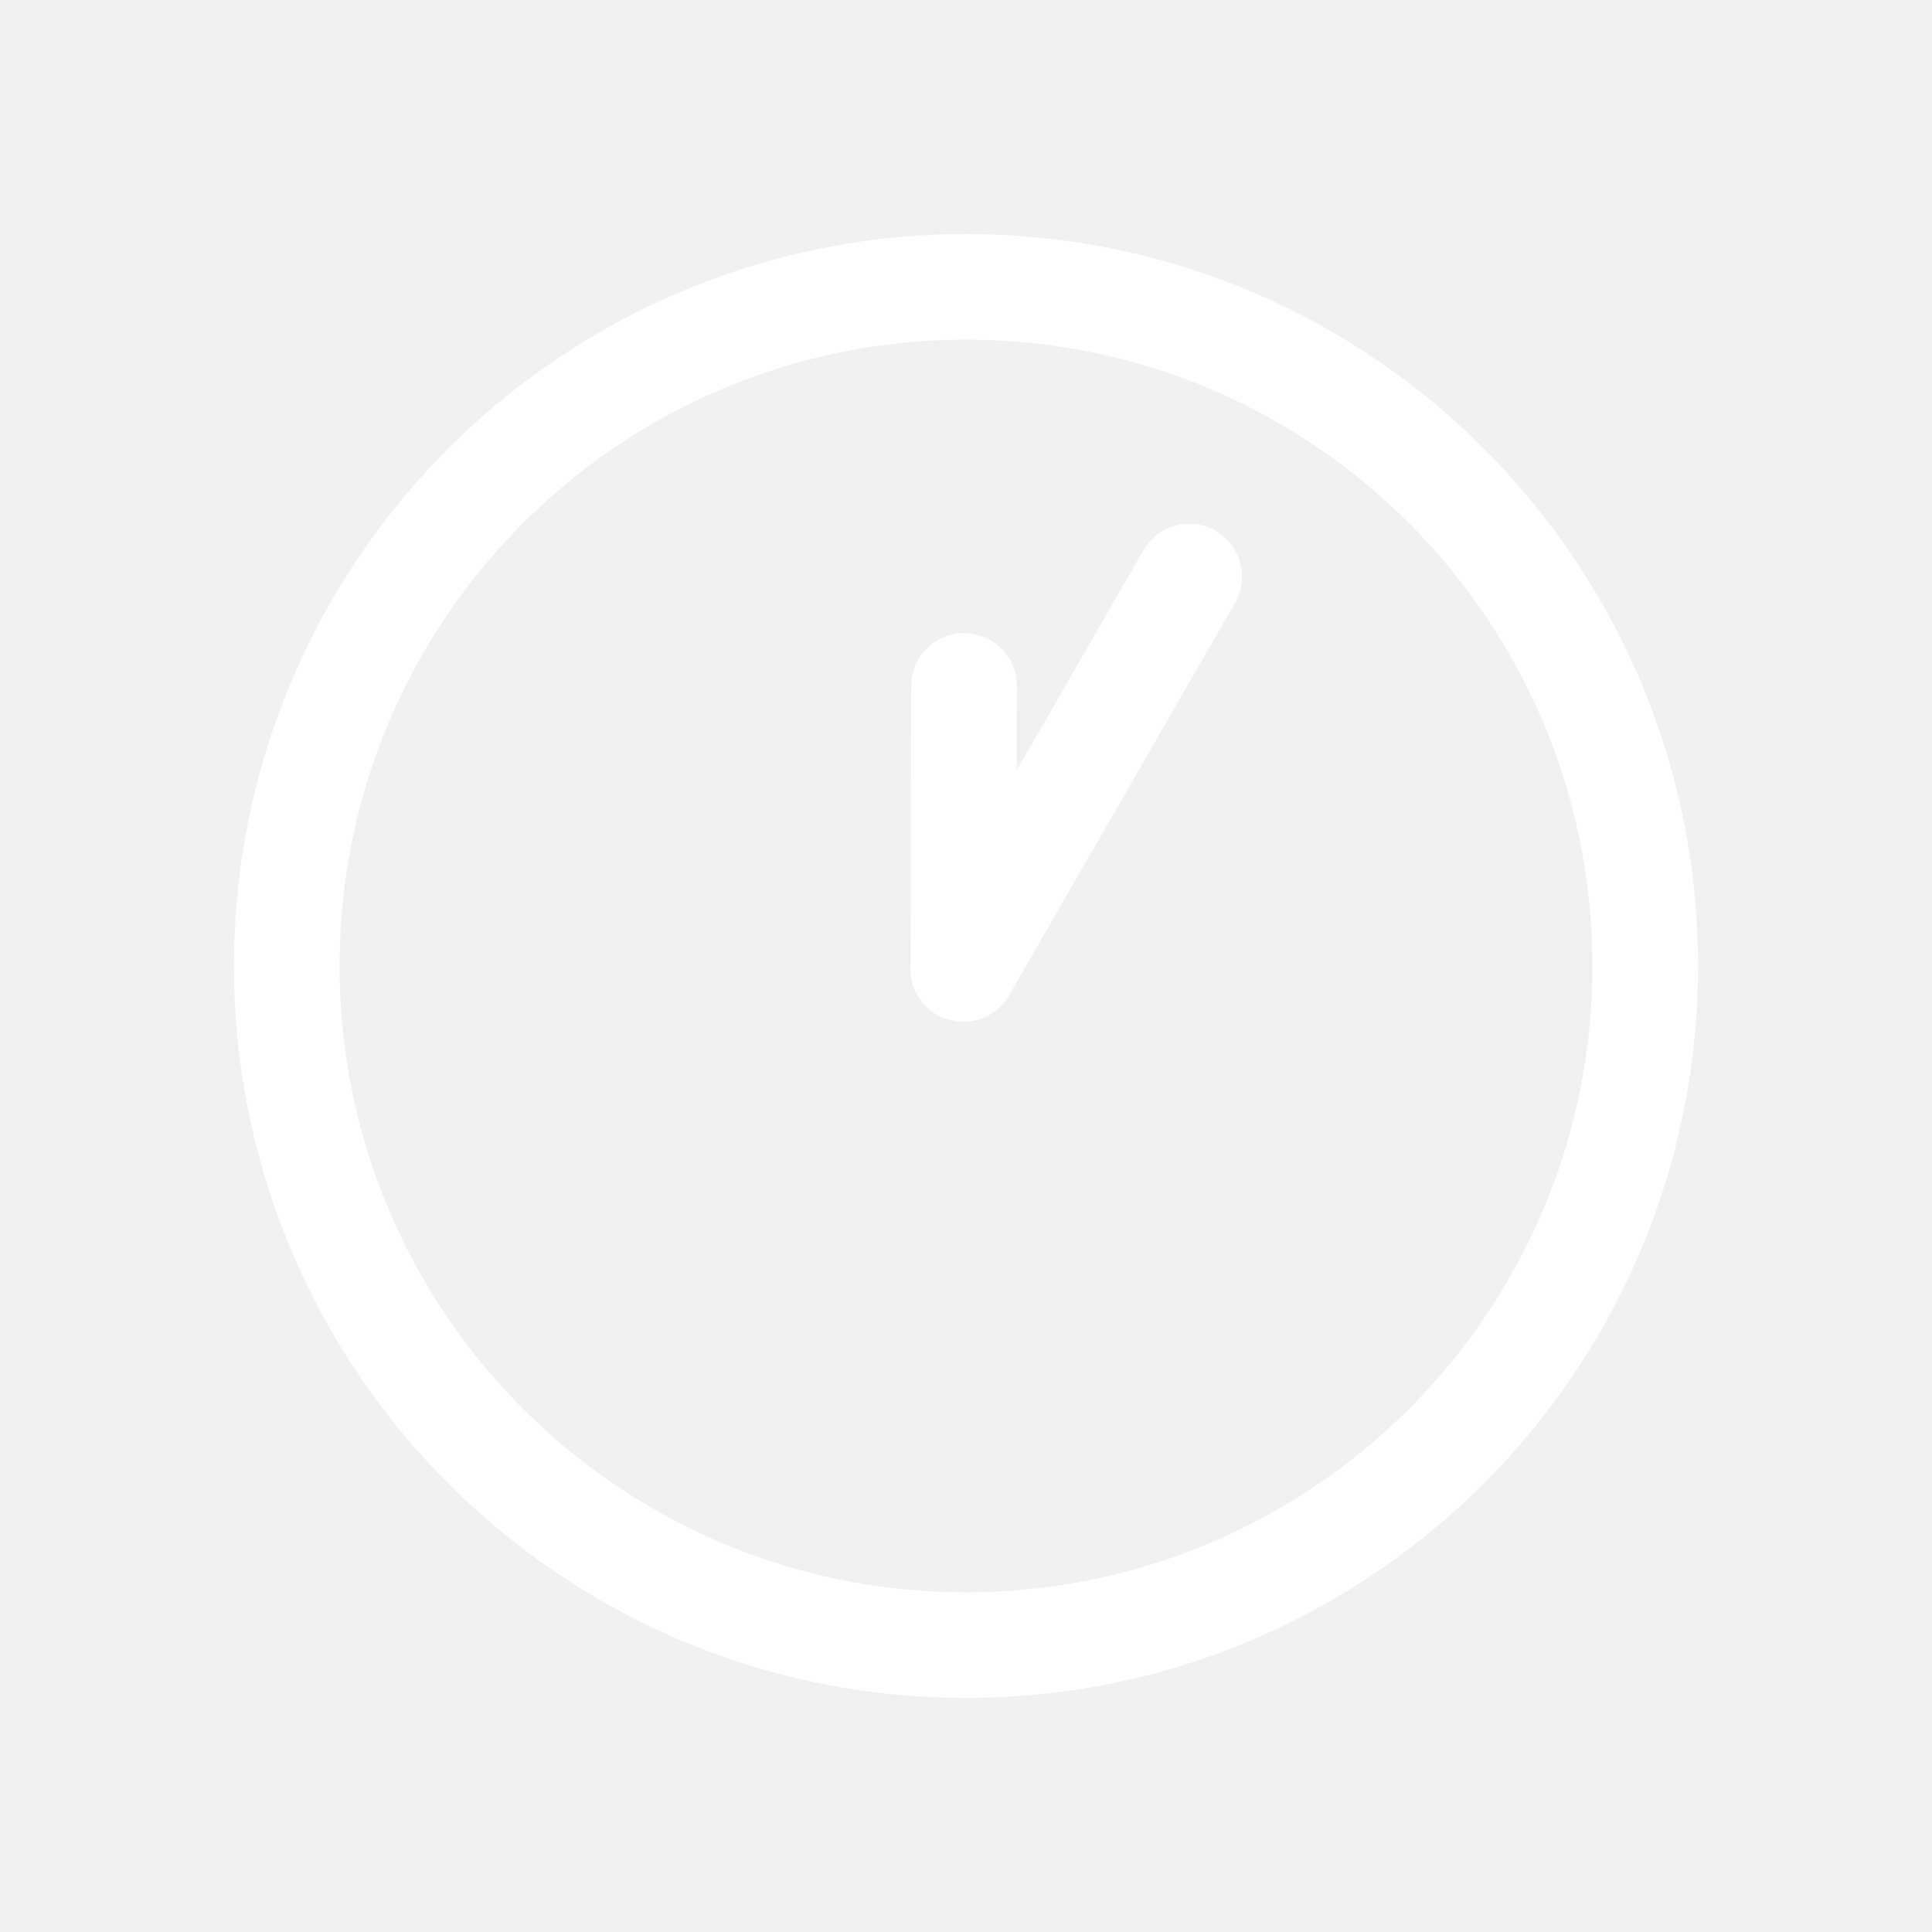
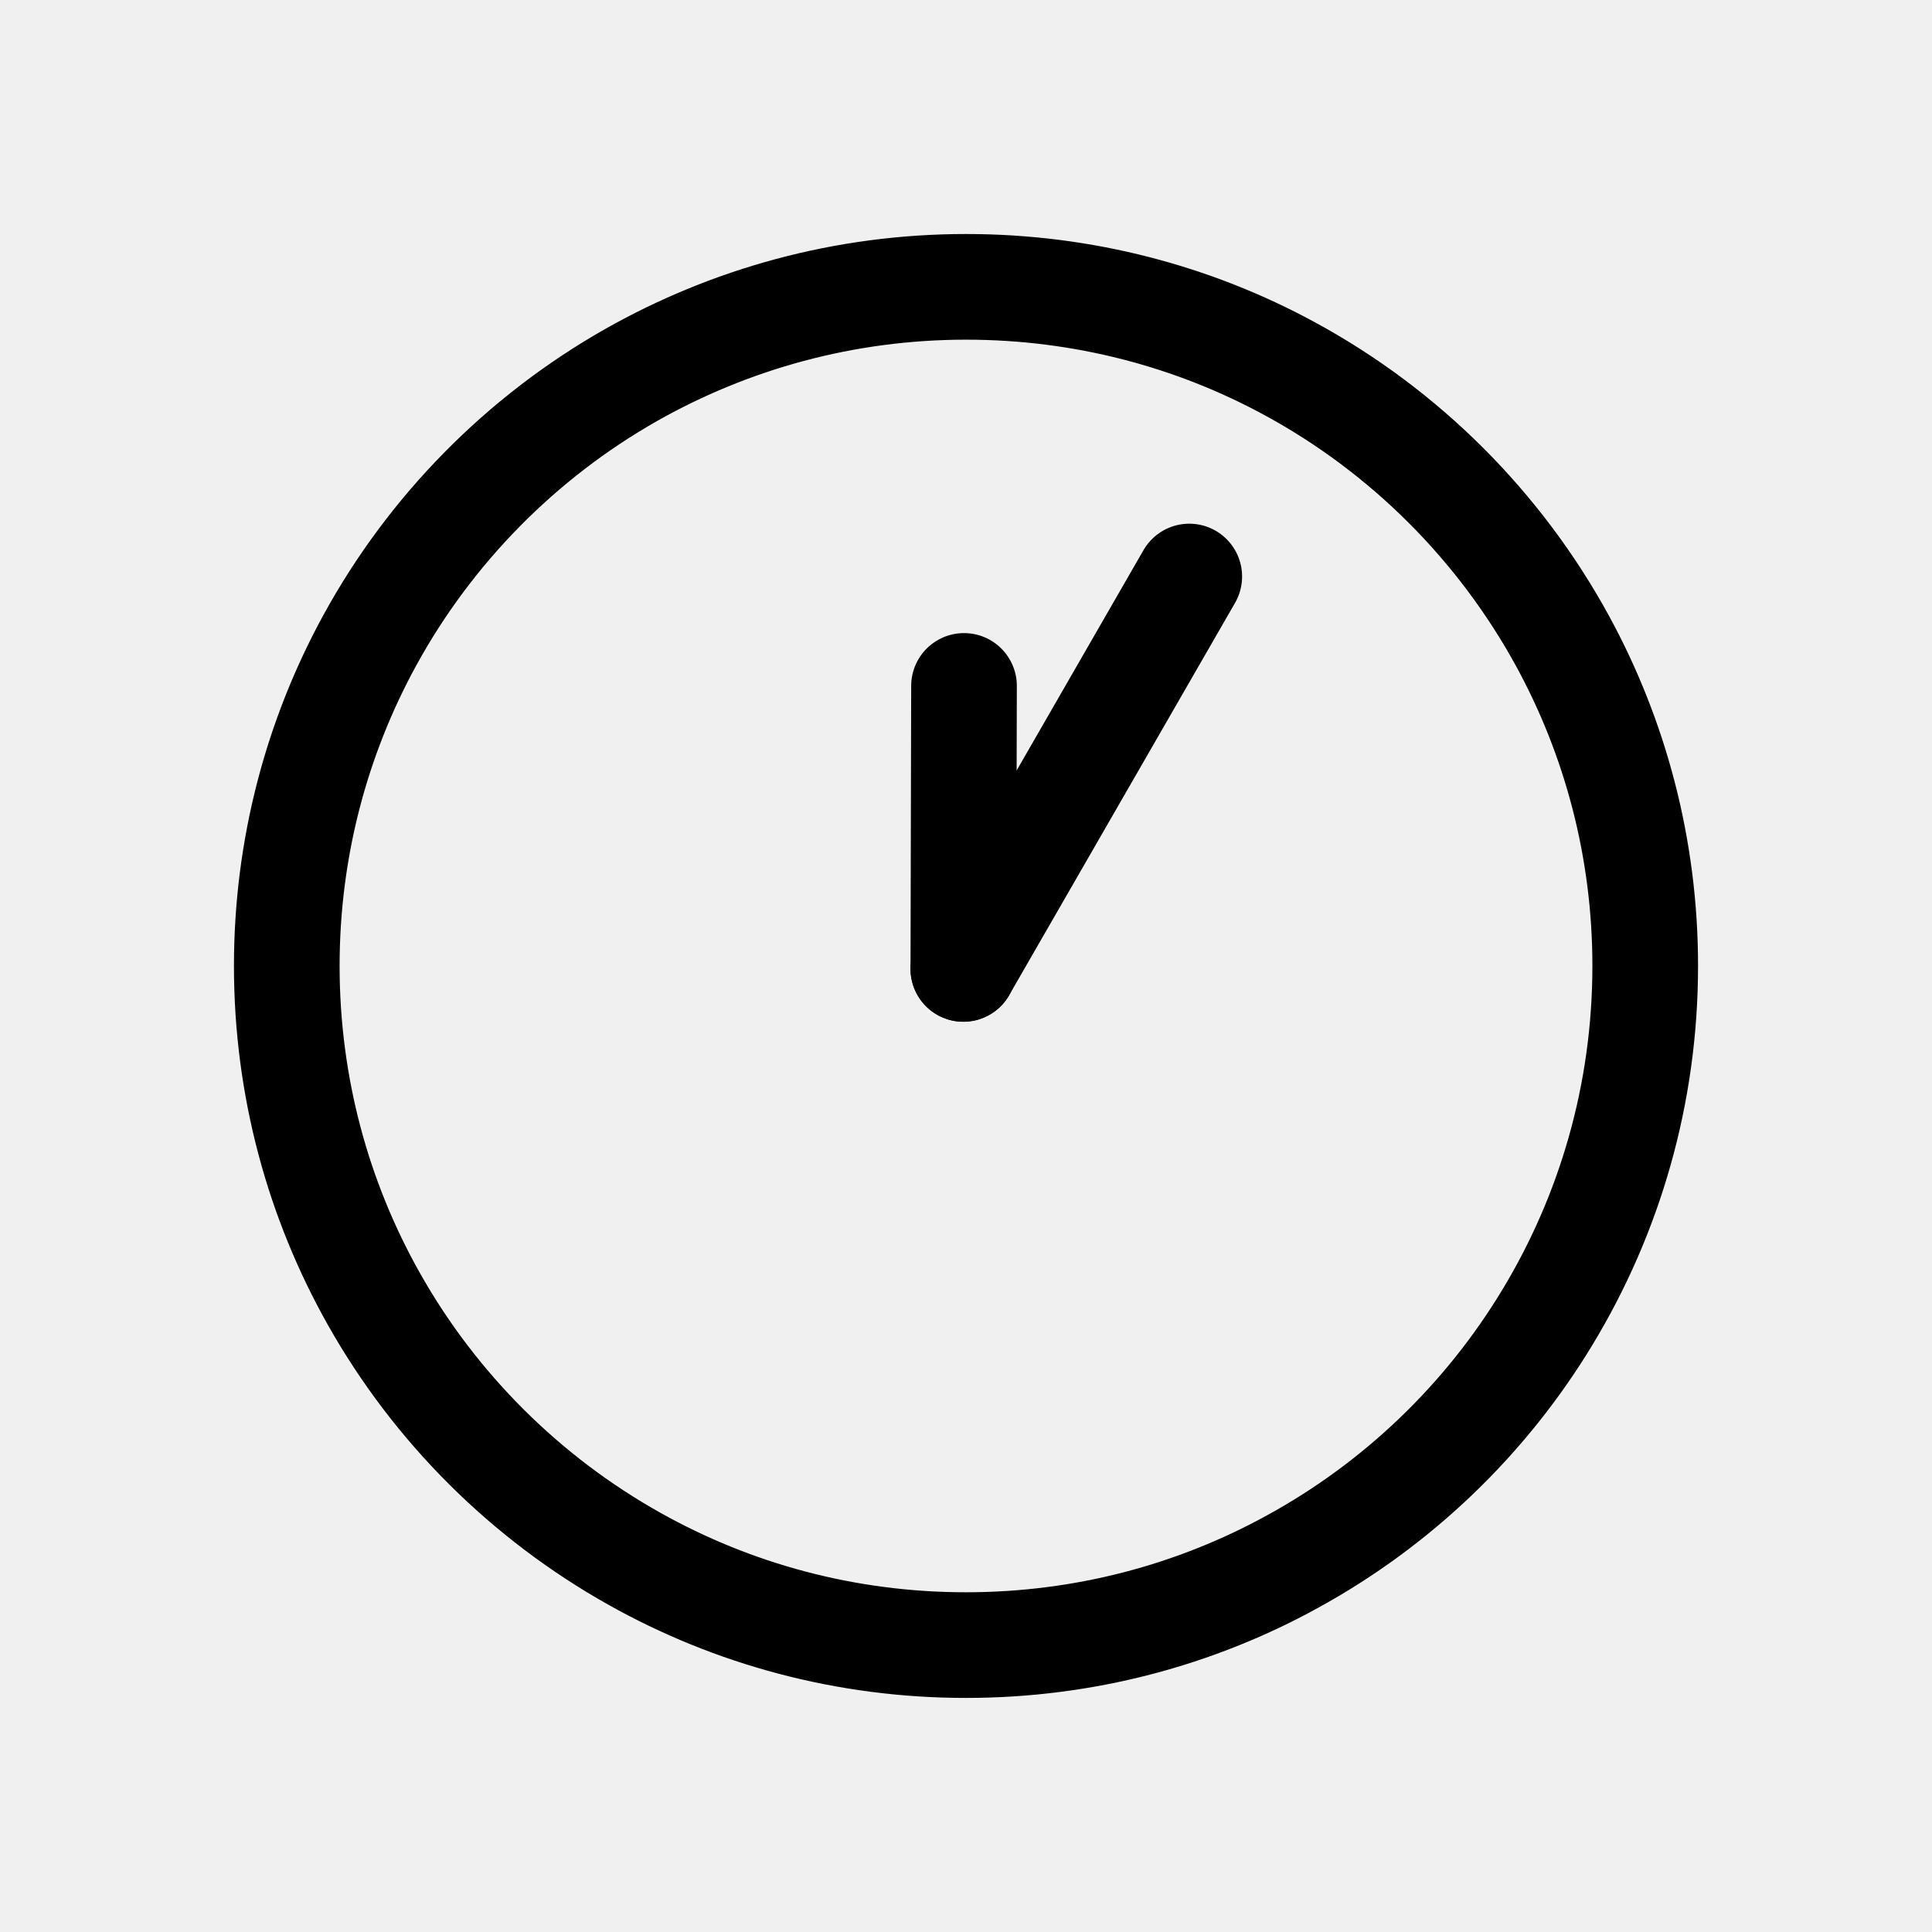
<svg xmlns="http://www.w3.org/2000/svg" version="1.1" id="Ebene_1" x="0px" y="0px" width="32px" height="32px" viewBox="0 0 32 32" enable-background="new 0 0 32 32" xml:space="preserve">
  <g>
    <g id="Ebene_3">
-       <path fill="none" stroke="#FFFFFF" stroke-width="1.75" stroke-linecap="round" stroke-linejoin="round" stroke-miterlimit="10" d="    M16.002,4.751c1.94,0,3.769,0.491,5.36,1.356c1.908,1.036,3.48,2.608,4.521,4.514c0.871,1.598,1.367,3.43,1.367,5.377    c0,2.126-0.59,4.115-1.615,5.812c-1.022,1.695-2.483,3.1-4.227,4.055c-1.604,0.883-3.449,1.383-5.409,1.383    c-1.993,0-3.865-0.518-5.488-1.428c-1.804-1.01-3.302-2.502-4.317-4.303c-0.92-1.631-1.444-3.514-1.444-5.519    c0-1.952,0.498-3.788,1.373-5.389c1.005-1.837,2.508-3.363,4.327-4.396C12.089,5.285,13.983,4.751,16.002,4.751z" />
+       <path fill="none" stroke="#000000" stroke-width="1.75" stroke-linecap="round" stroke-linejoin="round" stroke-miterlimit="10" d="    M16.002,4.751c1.94,0,3.769,0.491,5.36,1.356c1.908,1.036,3.48,2.608,4.521,4.514c0.871,1.598,1.367,3.43,1.367,5.377    c0,2.126-0.59,4.115-1.615,5.812c-1.022,1.695-2.483,3.1-4.227,4.055c-1.604,0.883-3.449,1.383-5.409,1.383    c-1.993,0-3.865-0.518-5.488-1.428c-1.804-1.01-3.302-2.502-4.317-4.303c-0.92-1.631-1.444-3.514-1.444-5.519    c0-1.952,0.498-3.788,1.373-5.389c1.005-1.837,2.508-3.363,4.327-4.396C12.089,5.285,13.983,4.751,16.002,4.751z" />
    </g>
    <g id="Ebene_1_1_">
-       <line id="_x35_5" display="none" fill="none" stroke="#FFFFFF" stroke-width="1.75" stroke-linecap="round" stroke-linejoin="round" stroke-miterlimit="10" x1="15.956" y1="16.048" x2="12.21" y2="9.548" />
-       <line id="_x35_0" display="none" fill="none" stroke="#FFFFFF" stroke-width="1.75" stroke-linecap="round" stroke-linejoin="round" stroke-miterlimit="10" x1="15.956" y1="16.048" x2="9.459" y2="12.308" />
-       <line id="_x34_5" display="none" fill="none" stroke="#FFFFFF" stroke-width="1.75" stroke-linecap="round" stroke-linejoin="round" stroke-miterlimit="10" x1="15.956" y1="16.045" x2="8.454" y2="16.048" />
-       <line id="_x34_0" display="none" fill="none" stroke="#FFFFFF" stroke-width="1.75" stroke-linecap="round" stroke-linejoin="round" stroke-miterlimit="10" x1="15.956" y1="16.048" x2="9.456" y2="19.793" />
-       <line id="_x33_5" display="none" fill="none" stroke="#FFFFFF" stroke-width="1.75" stroke-linecap="round" stroke-linejoin="round" stroke-miterlimit="10" x1="15.956" y1="16.048" x2="12.212" y2="22.547" />
-       <line id="_x33_0" display="none" fill="none" stroke="#FFFFFF" stroke-width="1.75" stroke-linecap="round" stroke-linejoin="round" stroke-miterlimit="10" x1="15.955" y1="16.047" x2="15.956" y2="23.549" />
-       <line id="_x32_5" display="none" fill="none" stroke="#FFFFFF" stroke-width="1.75" stroke-linecap="round" stroke-linejoin="round" stroke-miterlimit="10" x1="15.956" y1="16.048" x2="19.701" y2="22.549" />
-       <line id="_x32_0" display="none" fill="none" stroke="#FFFFFF" stroke-width="1.75" stroke-linecap="round" stroke-linejoin="round" stroke-miterlimit="10" x1="15.956" y1="16.048" x2="22.455" y2="19.793" />
-       <line id="_x31_5" display="none" fill="none" stroke="#FFFFFF" stroke-width="1.75" stroke-linecap="round" stroke-linejoin="round" stroke-miterlimit="10" x1="15.955" y1="16.049" x2="23.455" y2="16.048" />
-       <line id="_x31_0" display="none" fill="none" stroke="#FFFFFF" stroke-width="1.75" stroke-linecap="round" stroke-linejoin="round" stroke-miterlimit="10" x1="15.956" y1="16.048" x2="22.455" y2="12.306" />
-       <line id="_x30_5" fill="none" stroke="#FFFFFF" stroke-width="1.75" stroke-linecap="round" stroke-linejoin="round" stroke-miterlimit="10" x1="15.956" y1="16.048" x2="19.698" y2="9.549" />
-       <line id="_x30_" display="none" fill="none" stroke="#FFFFFF" stroke-width="1.75" stroke-linecap="round" stroke-linejoin="round" stroke-miterlimit="10" x1="15.957" y1="16.049" x2="15.956" y2="8.546" />
+       <line id="_x35_5" display="none" fill="none" stroke="#000000" stroke-width="1.75" stroke-linecap="round" stroke-linejoin="round" stroke-miterlimit="10" x1="15.956" y1="16.048" x2="12.21" y2="9.548" />
+       <line id="_x35_0" display="none" fill="none" stroke="#000000" stroke-width="1.75" stroke-linecap="round" stroke-linejoin="round" stroke-miterlimit="10" x1="15.956" y1="16.048" x2="9.459" y2="12.308" />
+       <line id="_x34_5" display="none" fill="none" stroke="#000000" stroke-width="1.75" stroke-linecap="round" stroke-linejoin="round" stroke-miterlimit="10" x1="15.956" y1="16.045" x2="8.454" y2="16.048" />
+       <line id="_x34_0" display="none" fill="none" stroke="#000000" stroke-width="1.75" stroke-linecap="round" stroke-linejoin="round" stroke-miterlimit="10" x1="15.956" y1="16.048" x2="9.456" y2="19.793" />
+       <line id="_x33_5" display="none" fill="none" stroke="#000000" stroke-width="1.75" stroke-linecap="round" stroke-linejoin="round" stroke-miterlimit="10" x1="15.956" y1="16.048" x2="12.212" y2="22.547" />
+       <line id="_x33_0" display="none" fill="none" stroke="#000000" stroke-width="1.75" stroke-linecap="round" stroke-linejoin="round" stroke-miterlimit="10" x1="15.955" y1="16.047" x2="15.956" y2="23.549" />
+       <line id="_x32_5" display="none" fill="none" stroke="#000000" stroke-width="1.75" stroke-linecap="round" stroke-linejoin="round" stroke-miterlimit="10" x1="15.956" y1="16.048" x2="19.701" y2="22.549" />
+       <line id="_x32_0" display="none" fill="none" stroke="#000000" stroke-width="1.75" stroke-linecap="round" stroke-linejoin="round" stroke-miterlimit="10" x1="15.956" y1="16.048" x2="22.455" y2="19.793" />
+       <line id="_x31_5" display="none" fill="none" stroke="#000000" stroke-width="1.75" stroke-linecap="round" stroke-linejoin="round" stroke-miterlimit="10" x1="15.955" y1="16.049" x2="23.455" y2="16.048" />
+       <line id="_x31_0" display="none" fill="none" stroke="#000000" stroke-width="1.75" stroke-linecap="round" stroke-linejoin="round" stroke-miterlimit="10" x1="15.956" y1="16.048" x2="22.455" y2="12.306" />
+       <line id="_x30_5" fill="none" stroke="#000000" stroke-width="1.75" stroke-linecap="round" stroke-linejoin="round" stroke-miterlimit="10" x1="15.956" y1="16.048" x2="19.698" y2="9.549" />
+       <line id="_x30_" display="none" fill="none" stroke="#000000" stroke-width="1.75" stroke-linecap="round" stroke-linejoin="round" stroke-miterlimit="10" x1="15.957" y1="16.049" x2="15.956" y2="8.546" />
    </g>
    <g id="Ebene_2">
-       <line id="_x31_175" display="none" fill="none" stroke="#FFFFFF" stroke-width="1.75" stroke-linecap="round" stroke-linejoin="round" stroke-miterlimit="10" x1="15.956" y1="16.048" x2="15.162" y2="11.433" />
-       <line id="_x31_15" display="none" fill="none" stroke="#FFFFFF" stroke-width="1.75" stroke-linecap="round" stroke-linejoin="round" stroke-miterlimit="10" x1="15.956" y1="16.048" x2="14.413" y2="11.625" />
-       <line id="_x31_1" display="none" fill="none" stroke="#FFFFFF" stroke-width="1.75" stroke-linecap="round" stroke-linejoin="round" stroke-miterlimit="10" x1="15.956" y1="16.048" x2="13.712" y2="11.934" />
-       <line id="_x31_075" display="none" fill="none" stroke="#FFFFFF" stroke-width="1.75" stroke-linecap="round" stroke-linejoin="round" stroke-miterlimit="10" x1="15.956" y1="16.048" x2="12.927" y2="12.477" />
-       <line id="_x31_05" display="none" fill="none" stroke="#FFFFFF" stroke-width="1.75" stroke-linecap="round" stroke-linejoin="round" stroke-miterlimit="10" x1="15.956" y1="16.048" x2="12.343" y2="13.065" />
-       <line id="_x31_0_1_" display="none" fill="none" stroke="#FFFFFF" stroke-width="1.75" stroke-linecap="round" stroke-linejoin="round" stroke-miterlimit="10" x1="15.956" y1="16.048" x2="11.819" y2="13.841" />
-       <line id="_x39_75" display="none" fill="none" stroke="#FFFFFF" stroke-width="1.75" stroke-linecap="round" stroke-linejoin="round" stroke-miterlimit="10" x1="15.956" y1="16.048" x2="11.536" y2="14.492" />
-       <line id="_x39_5" display="none" fill="none" stroke="#FFFFFF" stroke-width="1.75" stroke-linecap="round" stroke-linejoin="round" stroke-miterlimit="10" x1="15.956" y1="16.048" x2="11.34" y2="15.237" />
-       <line id="_x39_" display="none" fill="none" stroke="#FFFFFF" stroke-width="1.75" stroke-linecap="round" stroke-linejoin="round" stroke-miterlimit="10" x1="15.956" y1="16.048" x2="11.269" y2="16.048" />
-       <line id="_x38_75" display="none" fill="none" stroke="#FFFFFF" stroke-width="1.75" stroke-linecap="round" stroke-linejoin="round" stroke-miterlimit="10" x1="15.956" y1="16.048" x2="11.33" y2="16.791" />
-       <line id="_x38_5" display="none" fill="none" stroke="#FFFFFF" stroke-width="1.75" stroke-linecap="round" stroke-linejoin="round" stroke-miterlimit="10" x1="15.956" y1="16.048" x2="11.515" y2="17.541" />
-       <line id="_x38_" display="none" fill="none" stroke="#FFFFFF" stroke-width="1.75" stroke-linecap="round" stroke-linejoin="round" stroke-miterlimit="10" x1="15.956" y1="16.048" x2="11.838" y2="18.291" />
-       <line id="_x37_75" display="none" fill="none" stroke="#FFFFFF" stroke-width="1.75" stroke-linecap="round" stroke-linejoin="round" stroke-miterlimit="10" x1="15.956" y1="16.048" x2="12.343" y2="19.033" />
-       <line id="_x37_5" display="none" fill="none" stroke="#FFFFFF" stroke-width="1.75" stroke-linecap="round" stroke-linejoin="round" stroke-miterlimit="10" x1="15.956" y1="16.048" x2="12.884" y2="19.586" />
-       <line id="_x37_" display="none" fill="none" stroke="#FFFFFF" stroke-width="1.75" stroke-linecap="round" stroke-linejoin="round" stroke-miterlimit="10" x1="15.956" y1="16.048" x2="13.689" y2="20.152" />
-       <line id="_x36_75" display="none" fill="none" stroke="#FFFFFF" stroke-width="1.75" stroke-linecap="round" stroke-linejoin="round" stroke-miterlimit="10" x1="15.956" y1="16.048" x2="14.461" y2="20.492" />
-       <line id="_x36_5" display="none" fill="none" stroke="#FFFFFF" stroke-width="1.75" stroke-linecap="round" stroke-linejoin="round" stroke-miterlimit="10" x1="15.956" y1="16.048" x2="15.212" y2="20.676" />
-       <line id="_x36_" display="none" fill="none" stroke="#FFFFFF" stroke-width="1.75" stroke-linecap="round" stroke-linejoin="round" stroke-miterlimit="10" x1="15.956" y1="16.048" x2="15.956" y2="20.736" />
-       <line id="_x35_75" display="none" fill="none" stroke="#FFFFFF" stroke-width="1.75" stroke-linecap="round" stroke-linejoin="round" stroke-miterlimit="10" x1="15.956" y1="16.048" x2="16.698" y2="20.676" />
-       <line id="_x35_5_1_" display="none" fill="none" stroke="#FFFFFF" stroke-width="1.75" stroke-linecap="round" stroke-linejoin="round" stroke-miterlimit="10" x1="15.956" y1="16.048" x2="17.448" y2="20.492" />
-       <line id="_x35_" display="none" fill="none" stroke="#FFFFFF" stroke-width="1.75" stroke-linecap="round" stroke-linejoin="round" stroke-miterlimit="10" x1="15.956" y1="16.048" x2="18.198" y2="20.166" />
-       <line id="_x34_75" display="none" fill="none" stroke="#FFFFFF" stroke-width="1.75" stroke-linecap="round" stroke-linejoin="round" stroke-miterlimit="10" x1="15.956" y1="16.048" x2="19.026" y2="19.586" />
-       <line id="_x34_5_1_" display="none" fill="none" stroke="#FFFFFF" stroke-width="1.75" stroke-linecap="round" stroke-linejoin="round" stroke-miterlimit="10" x1="15.956" y1="16.048" x2="19.612" y2="18.982" />
-       <line id="_x34_" display="none" fill="none" stroke="#FFFFFF" stroke-width="1.75" stroke-linecap="round" stroke-linejoin="round" stroke-miterlimit="10" x1="15.956" y1="16.048" x2="20.092" y2="18.256" />
-       <line id="_x33_75" display="none" fill="none" stroke="#FFFFFF" stroke-width="1.75" stroke-linecap="round" stroke-linejoin="round" stroke-miterlimit="10" x1="15.956" y1="16.048" x2="20.397" y2="17.541" />
-       <line id="_x33_5_1_" display="none" fill="none" stroke="#FFFFFF" stroke-width="1.75" stroke-linecap="round" stroke-linejoin="round" stroke-miterlimit="10" x1="15.956" y1="16.048" x2="20.582" y2="16.791" />
-       <line id="_x33_" display="none" fill="none" stroke="#FFFFFF" stroke-width="1.75" stroke-linecap="round" stroke-linejoin="round" stroke-miterlimit="10" x1="15.956" y1="16.048" x2="20.644" y2="16.062" />
-       <line id="_x32_75" display="none" fill="none" stroke="#FFFFFF" stroke-width="1.75" stroke-linecap="round" stroke-linejoin="round" stroke-miterlimit="10" x1="15.956" y1="16.048" x2="20.569" y2="15.237" />
-       <line id="_x32_5_1_" display="none" fill="none" stroke="#FFFFFF" stroke-width="1.75" stroke-linecap="round" stroke-linejoin="round" stroke-miterlimit="10" x1="15.956" y1="16.048" x2="20.375" y2="14.492" />
-       <line id="_x32_" display="none" fill="none" stroke="#FFFFFF" stroke-width="1.75" stroke-linecap="round" stroke-linejoin="round" stroke-miterlimit="10" x1="15.956" y1="16.048" x2="20.071" y2="13.808" />
-       <line id="_x31_75" display="none" fill="none" stroke="#FFFFFF" stroke-width="1.75" stroke-linecap="round" stroke-linejoin="round" stroke-miterlimit="10" x1="15.956" y1="16.048" x2="19.53" y2="13.021" />
-       <line id="_x31_5_1_" display="none" fill="none" stroke="#FFFFFF" stroke-width="1.75" stroke-linecap="round" stroke-linejoin="round" stroke-miterlimit="10" x1="15.956" y1="16.048" x2="18.957" y2="12.451" />
-       <line id="_x31__1_" display="none" fill="none" stroke="#FFFFFF" stroke-width="1.75" stroke-linecap="round" stroke-linejoin="round" stroke-miterlimit="10" x1="15.956" y1="16.048" x2="18.162" y2="11.915" />
-       <line id="_x30_75" display="none" fill="none" stroke="#FFFFFF" stroke-width="1.75" stroke-linecap="round" stroke-linejoin="round" stroke-miterlimit="10" x1="15.956" y1="16.048" x2="17.498" y2="11.625" />
-       <line id="_x30_5_1_" display="none" fill="none" stroke="#FFFFFF" stroke-width="1.75" stroke-linecap="round" stroke-linejoin="round" stroke-miterlimit="10" x1="15.956" y1="16.048" x2="16.75" y2="11.433" />
-       <line id="_x30__1_" fill="none" stroke="#FFFFFF" stroke-width="1.75" stroke-linecap="round" stroke-linejoin="round" stroke-miterlimit="10" x1="15.956" y1="16.048" x2="15.967" y2="11.361" />
+       <line id="_x31_175" display="none" fill="none" stroke="#000000" stroke-width="1.75" stroke-linecap="round" stroke-linejoin="round" stroke-miterlimit="10" x1="15.956" y1="16.048" x2="15.162" y2="11.433" />
+       <line id="_x31_15" display="none" fill="none" stroke="#000000" stroke-width="1.75" stroke-linecap="round" stroke-linejoin="round" stroke-miterlimit="10" x1="15.956" y1="16.048" x2="14.413" y2="11.625" />
+       <line id="_x31_1" display="none" fill="none" stroke="#000000" stroke-width="1.75" stroke-linecap="round" stroke-linejoin="round" stroke-miterlimit="10" x1="15.956" y1="16.048" x2="13.712" y2="11.934" />
+       <line id="_x31_075" display="none" fill="none" stroke="#000000" stroke-width="1.75" stroke-linecap="round" stroke-linejoin="round" stroke-miterlimit="10" x1="15.956" y1="16.048" x2="12.927" y2="12.477" />
+       <line id="_x31_05" display="none" fill="none" stroke="#000000" stroke-width="1.75" stroke-linecap="round" stroke-linejoin="round" stroke-miterlimit="10" x1="15.956" y1="16.048" x2="12.343" y2="13.065" />
+       <line id="_x31_0_1_" display="none" fill="none" stroke="#000000" stroke-width="1.75" stroke-linecap="round" stroke-linejoin="round" stroke-miterlimit="10" x1="15.956" y1="16.048" x2="11.819" y2="13.841" />
+       <line id="_x39_75" display="none" fill="none" stroke="#000000" stroke-width="1.75" stroke-linecap="round" stroke-linejoin="round" stroke-miterlimit="10" x1="15.956" y1="16.048" x2="11.536" y2="14.492" />
+       <line id="_x39_5" display="none" fill="none" stroke="#000000" stroke-width="1.75" stroke-linecap="round" stroke-linejoin="round" stroke-miterlimit="10" x1="15.956" y1="16.048" x2="11.34" y2="15.237" />
+       <line id="_x39_" display="none" fill="none" stroke="#000000" stroke-width="1.75" stroke-linecap="round" stroke-linejoin="round" stroke-miterlimit="10" x1="15.956" y1="16.048" x2="11.269" y2="16.048" />
+       <line id="_x38_75" display="none" fill="none" stroke="#000000" stroke-width="1.75" stroke-linecap="round" stroke-linejoin="round" stroke-miterlimit="10" x1="15.956" y1="16.048" x2="11.33" y2="16.791" />
+       <line id="_x38_5" display="none" fill="none" stroke="#000000" stroke-width="1.75" stroke-linecap="round" stroke-linejoin="round" stroke-miterlimit="10" x1="15.956" y1="16.048" x2="11.515" y2="17.541" />
+       <line id="_x38_" display="none" fill="none" stroke="#000000" stroke-width="1.75" stroke-linecap="round" stroke-linejoin="round" stroke-miterlimit="10" x1="15.956" y1="16.048" x2="11.838" y2="18.291" />
+       <line id="_x37_75" display="none" fill="none" stroke="#000000" stroke-width="1.75" stroke-linecap="round" stroke-linejoin="round" stroke-miterlimit="10" x1="15.956" y1="16.048" x2="12.343" y2="19.033" />
+       <line id="_x37_5" display="none" fill="none" stroke="#000000" stroke-width="1.75" stroke-linecap="round" stroke-linejoin="round" stroke-miterlimit="10" x1="15.956" y1="16.048" x2="12.884" y2="19.586" />
+       <line id="_x37_" display="none" fill="none" stroke="#000000" stroke-width="1.75" stroke-linecap="round" stroke-linejoin="round" stroke-miterlimit="10" x1="15.956" y1="16.048" x2="13.689" y2="20.152" />
+       <line id="_x36_75" display="none" fill="none" stroke="#000000" stroke-width="1.75" stroke-linecap="round" stroke-linejoin="round" stroke-miterlimit="10" x1="15.956" y1="16.048" x2="14.461" y2="20.492" />
+       <line id="_x36_5" display="none" fill="none" stroke="#000000" stroke-width="1.75" stroke-linecap="round" stroke-linejoin="round" stroke-miterlimit="10" x1="15.956" y1="16.048" x2="15.212" y2="20.676" />
+       <line id="_x36_" display="none" fill="none" stroke="#000000" stroke-width="1.75" stroke-linecap="round" stroke-linejoin="round" stroke-miterlimit="10" x1="15.956" y1="16.048" x2="15.956" y2="20.736" />
+       <line id="_x35_75" display="none" fill="none" stroke="#000000" stroke-width="1.75" stroke-linecap="round" stroke-linejoin="round" stroke-miterlimit="10" x1="15.956" y1="16.048" x2="16.698" y2="20.676" />
+       <line id="_x35_5_1_" display="none" fill="none" stroke="#000000" stroke-width="1.75" stroke-linecap="round" stroke-linejoin="round" stroke-miterlimit="10" x1="15.956" y1="16.048" x2="17.448" y2="20.492" />
+       <line id="_x35_" display="none" fill="none" stroke="#000000" stroke-width="1.75" stroke-linecap="round" stroke-linejoin="round" stroke-miterlimit="10" x1="15.956" y1="16.048" x2="18.198" y2="20.166" />
+       <line id="_x34_75" display="none" fill="none" stroke="#000000" stroke-width="1.75" stroke-linecap="round" stroke-linejoin="round" stroke-miterlimit="10" x1="15.956" y1="16.048" x2="19.026" y2="19.586" />
+       <line id="_x34_5_1_" display="none" fill="none" stroke="#000000" stroke-width="1.75" stroke-linecap="round" stroke-linejoin="round" stroke-miterlimit="10" x1="15.956" y1="16.048" x2="19.612" y2="18.982" />
+       <line id="_x34_" display="none" fill="none" stroke="#000000" stroke-width="1.75" stroke-linecap="round" stroke-linejoin="round" stroke-miterlimit="10" x1="15.956" y1="16.048" x2="20.092" y2="18.256" />
+       <line id="_x33_75" display="none" fill="none" stroke="#000000" stroke-width="1.75" stroke-linecap="round" stroke-linejoin="round" stroke-miterlimit="10" x1="15.956" y1="16.048" x2="20.397" y2="17.541" />
+       <line id="_x33_5_1_" display="none" fill="none" stroke="#000000" stroke-width="1.75" stroke-linecap="round" stroke-linejoin="round" stroke-miterlimit="10" x1="15.956" y1="16.048" x2="20.582" y2="16.791" />
+       <line id="_x33_" display="none" fill="none" stroke="#000000" stroke-width="1.75" stroke-linecap="round" stroke-linejoin="round" stroke-miterlimit="10" x1="15.956" y1="16.048" x2="20.644" y2="16.062" />
+       <line id="_x32_75" display="none" fill="none" stroke="#000000" stroke-width="1.75" stroke-linecap="round" stroke-linejoin="round" stroke-miterlimit="10" x1="15.956" y1="16.048" x2="20.569" y2="15.237" />
+       <line id="_x32_5_1_" display="none" fill="none" stroke="#000000" stroke-width="1.75" stroke-linecap="round" stroke-linejoin="round" stroke-miterlimit="10" x1="15.956" y1="16.048" x2="20.375" y2="14.492" />
+       <line id="_x32_" display="none" fill="none" stroke="#000000" stroke-width="1.75" stroke-linecap="round" stroke-linejoin="round" stroke-miterlimit="10" x1="15.956" y1="16.048" x2="20.071" y2="13.808" />
+       <line id="_x31_75" display="none" fill="none" stroke="#000000" stroke-width="1.75" stroke-linecap="round" stroke-linejoin="round" stroke-miterlimit="10" x1="15.956" y1="16.048" x2="19.53" y2="13.021" />
+       <line id="_x31_5_1_" display="none" fill="none" stroke="#000000" stroke-width="1.75" stroke-linecap="round" stroke-linejoin="round" stroke-miterlimit="10" x1="15.956" y1="16.048" x2="18.957" y2="12.451" />
+       <line id="_x31__1_" display="none" fill="none" stroke="#000000" stroke-width="1.75" stroke-linecap="round" stroke-linejoin="round" stroke-miterlimit="10" x1="15.956" y1="16.048" x2="18.162" y2="11.915" />
+       <line id="_x30_75" display="none" fill="none" stroke="#000000" stroke-width="1.75" stroke-linecap="round" stroke-linejoin="round" stroke-miterlimit="10" x1="15.956" y1="16.048" x2="17.498" y2="11.625" />
+       <line id="_x30_5_1_" display="none" fill="none" stroke="#000000" stroke-width="1.75" stroke-linecap="round" stroke-linejoin="round" stroke-miterlimit="10" x1="15.956" y1="16.048" x2="16.75" y2="11.433" />
+       <line id="_x30__1_" fill="none" stroke="#000000" stroke-width="1.75" stroke-linecap="round" stroke-linejoin="round" stroke-miterlimit="10" x1="15.956" y1="16.048" x2="15.967" y2="11.361" />
    </g>
  </g>
</svg>
